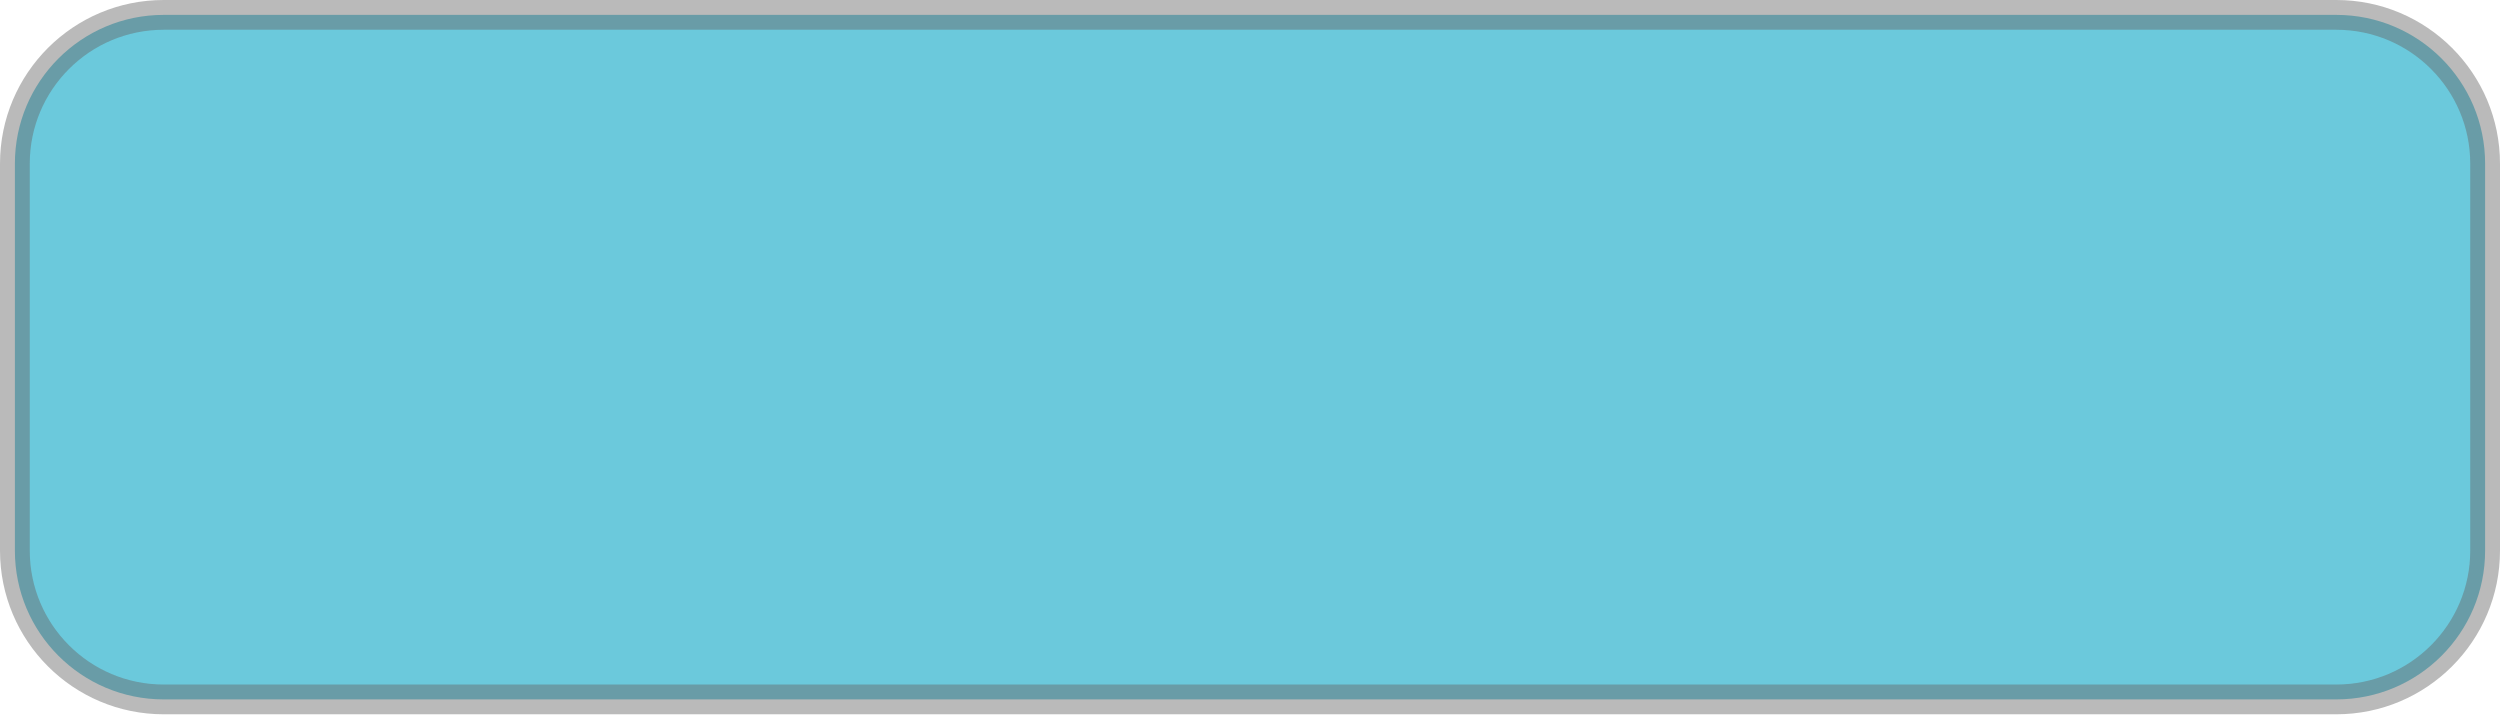
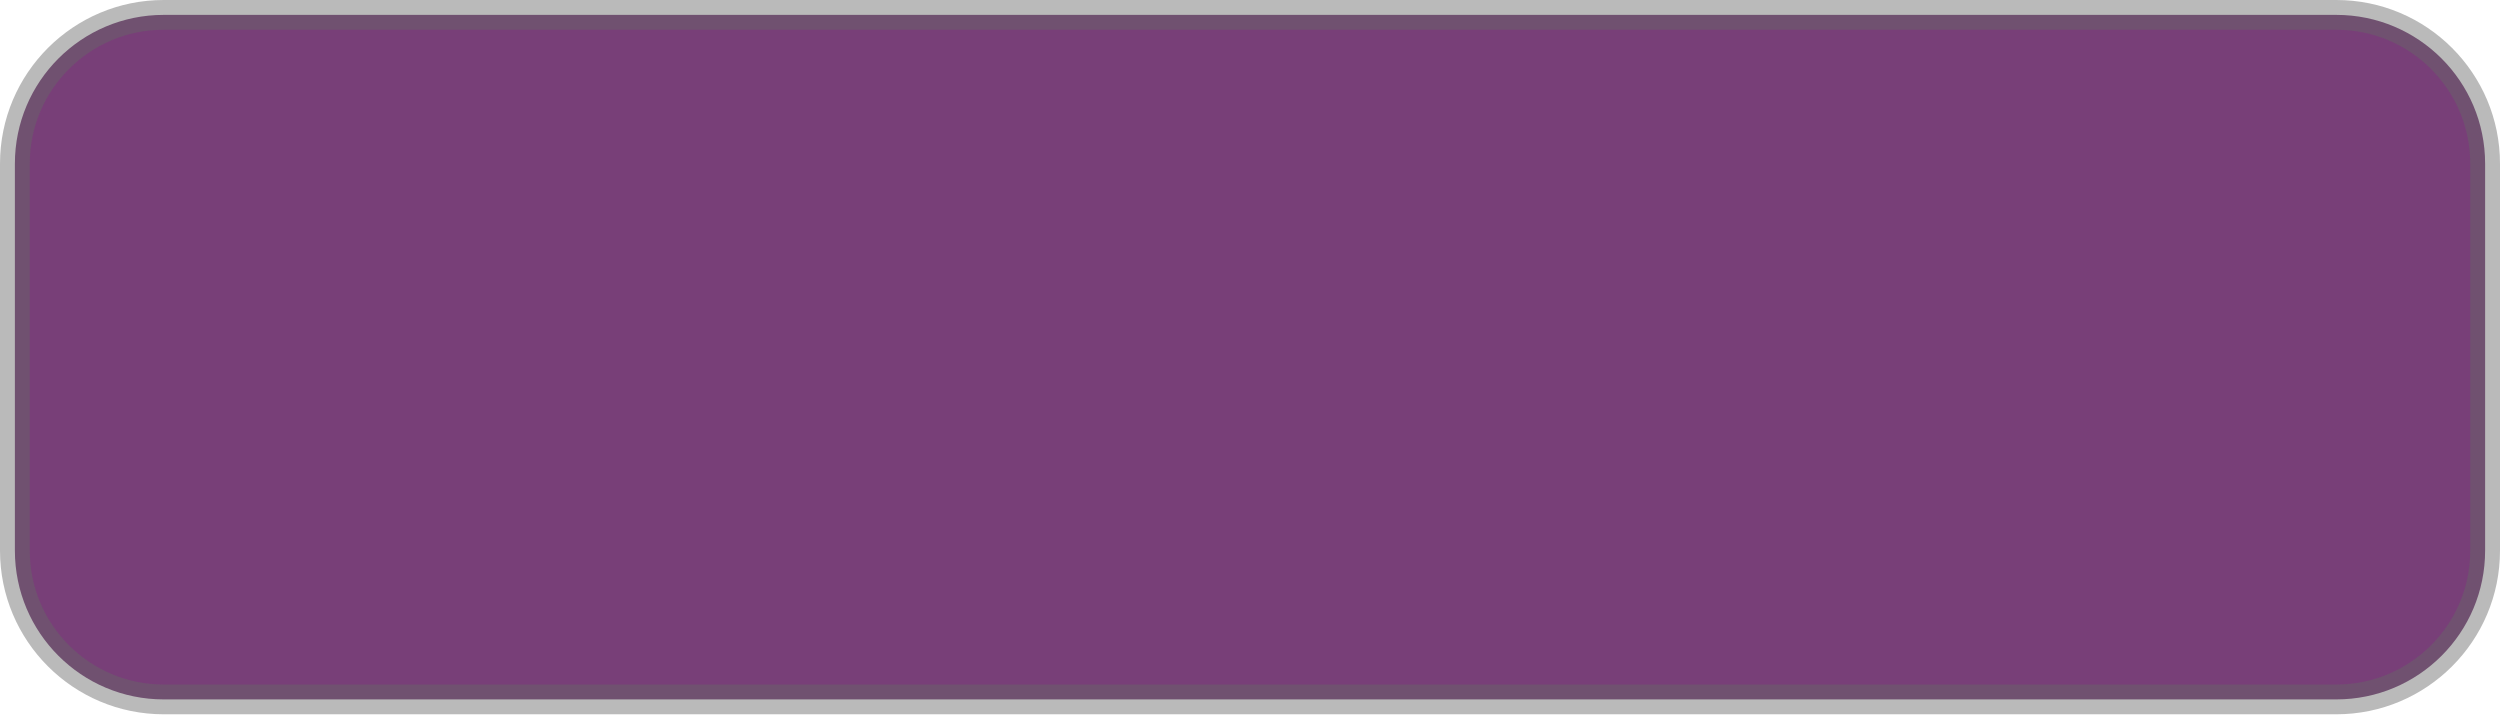
- <svg xmlns="http://www.w3.org/2000/svg" width="84" height="24" viewBox="0 0 84 24" role="img" aria-label="Codex critical color #6BC9DC">
-   <rect x="0.5" y="0.5" width="83" height="23" rx="5" fill="#6BC9DC" stroke="#666666" stroke-opacity="0.45" />
+ <svg xmlns="http://www.w3.org/2000/svg" width="84" height="24" viewBox="0 0 84 24" role="img" aria-label="Codex critical color #783F78">
+   <rect x="0.5" y="0.5" width="83" height="23" rx="5" fill="#783F78" stroke="#666666" stroke-opacity="0.45" />
</svg>
